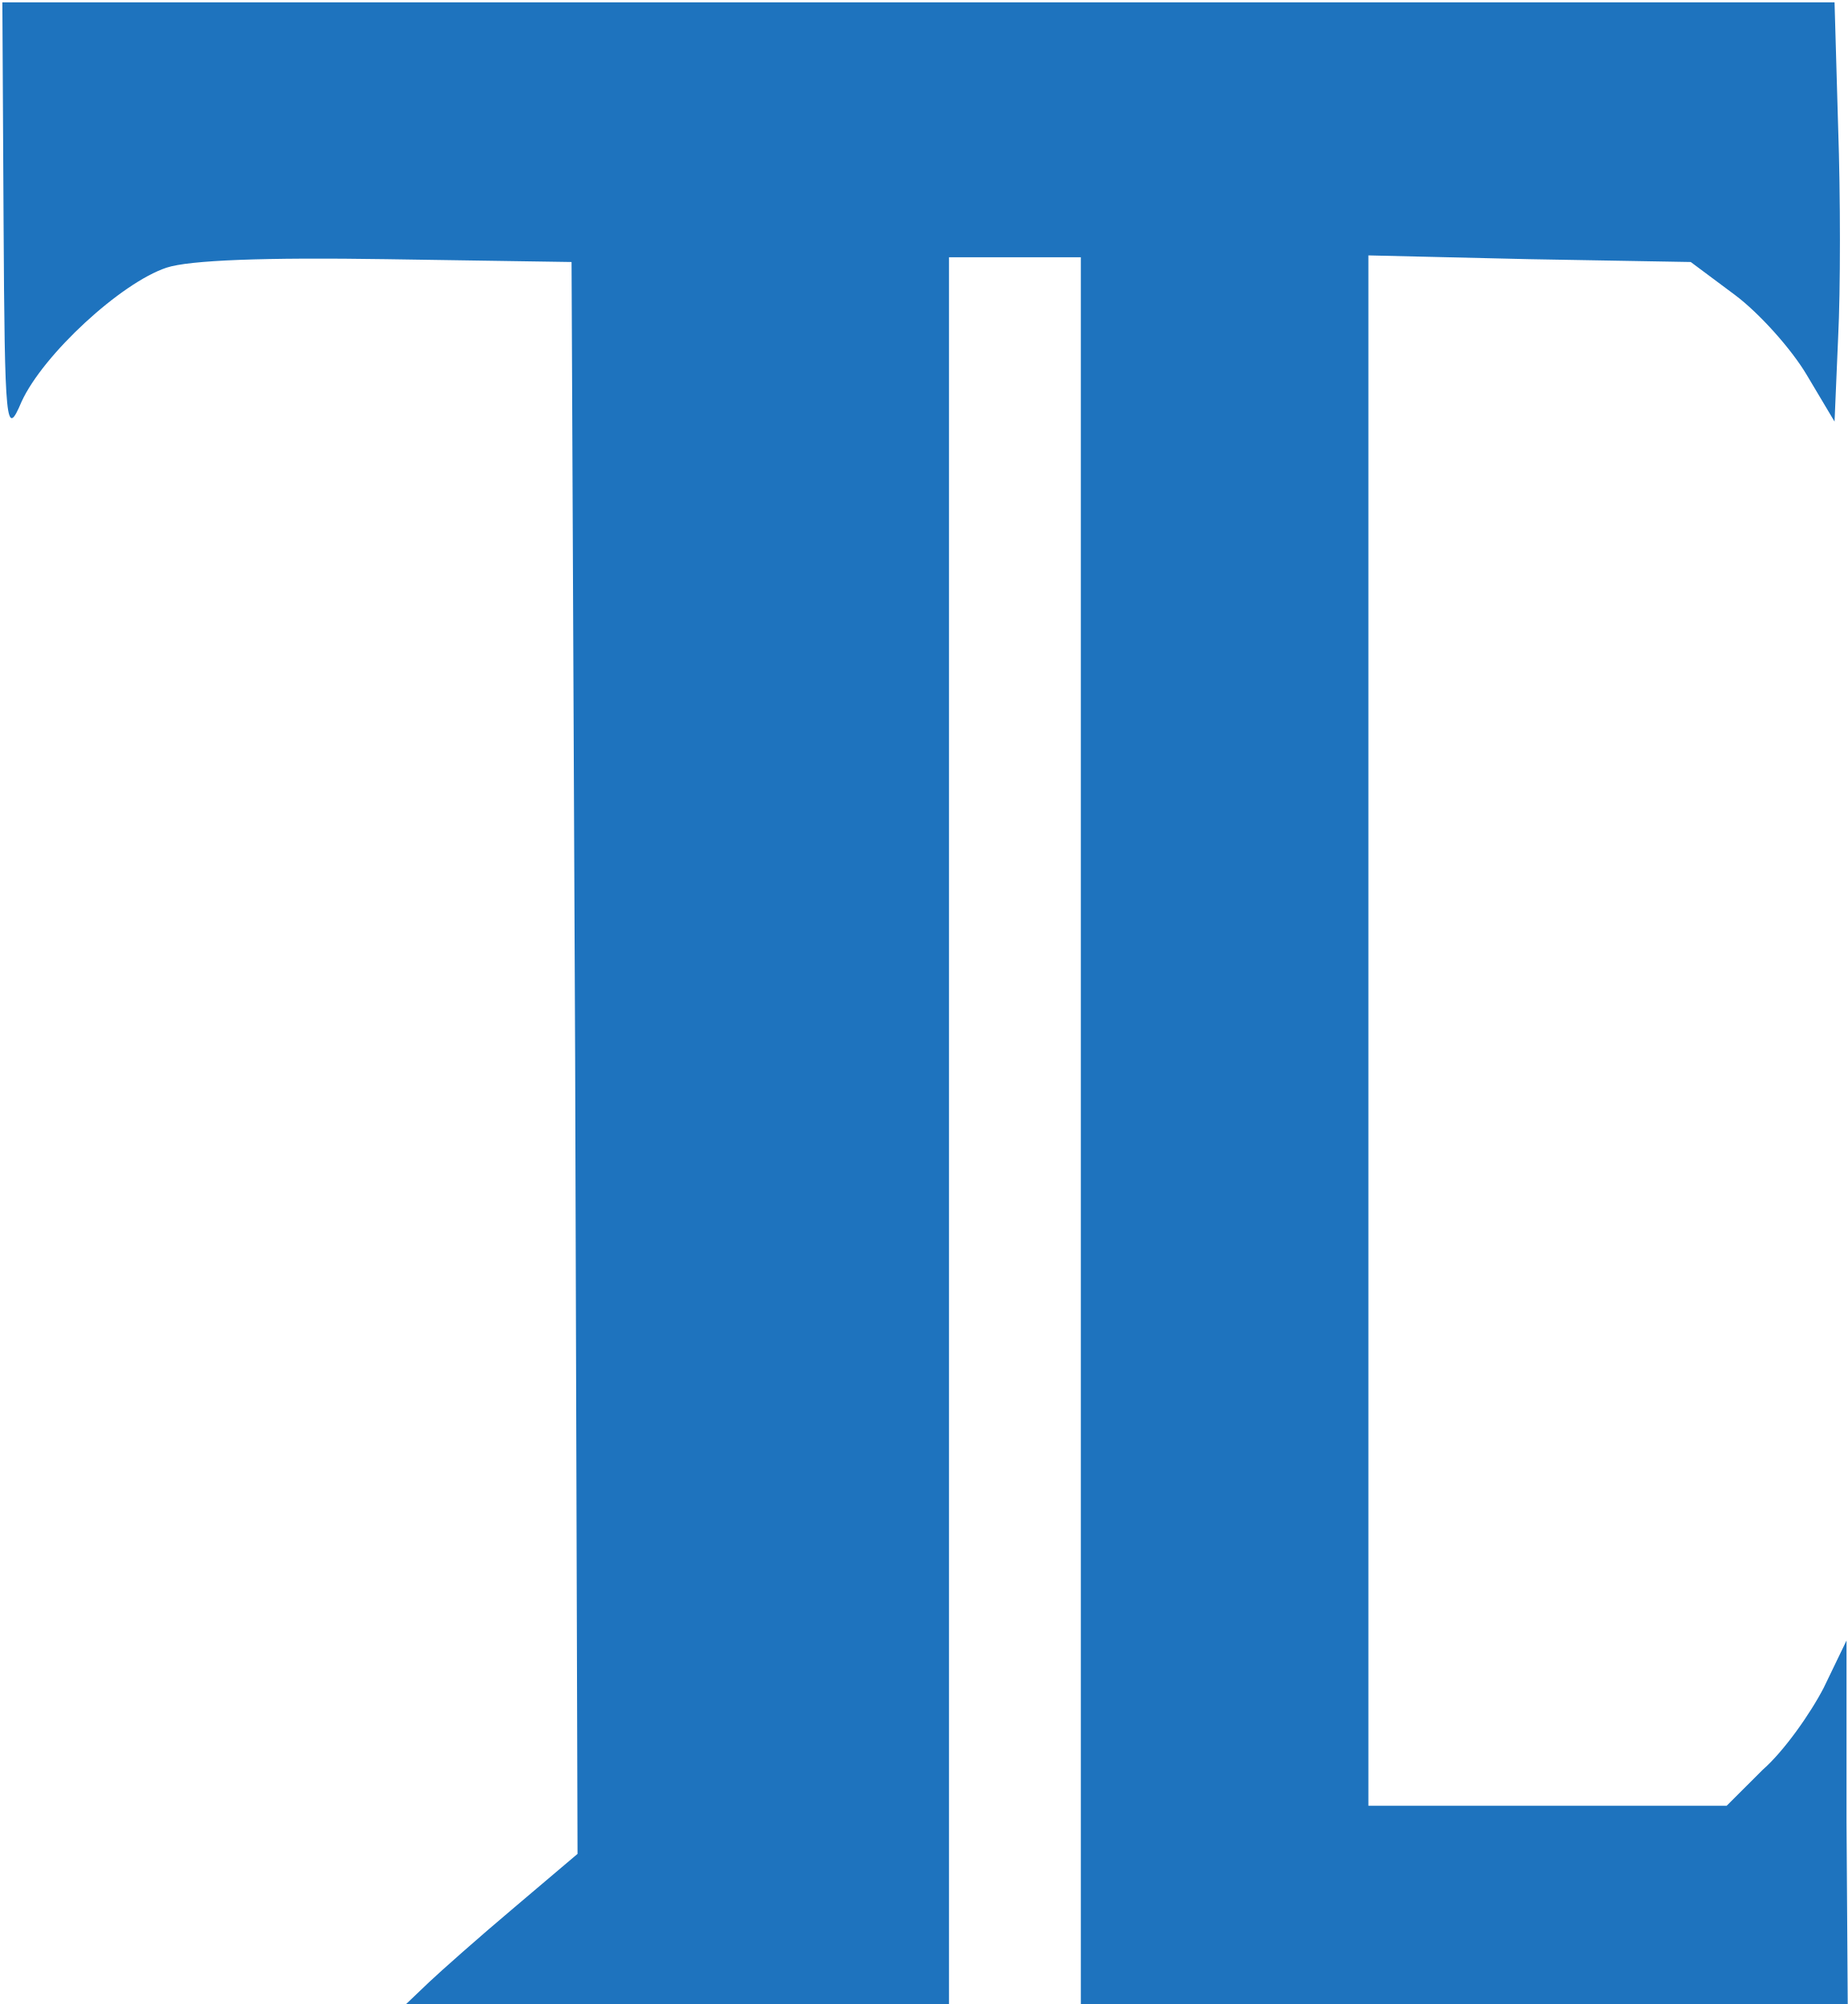
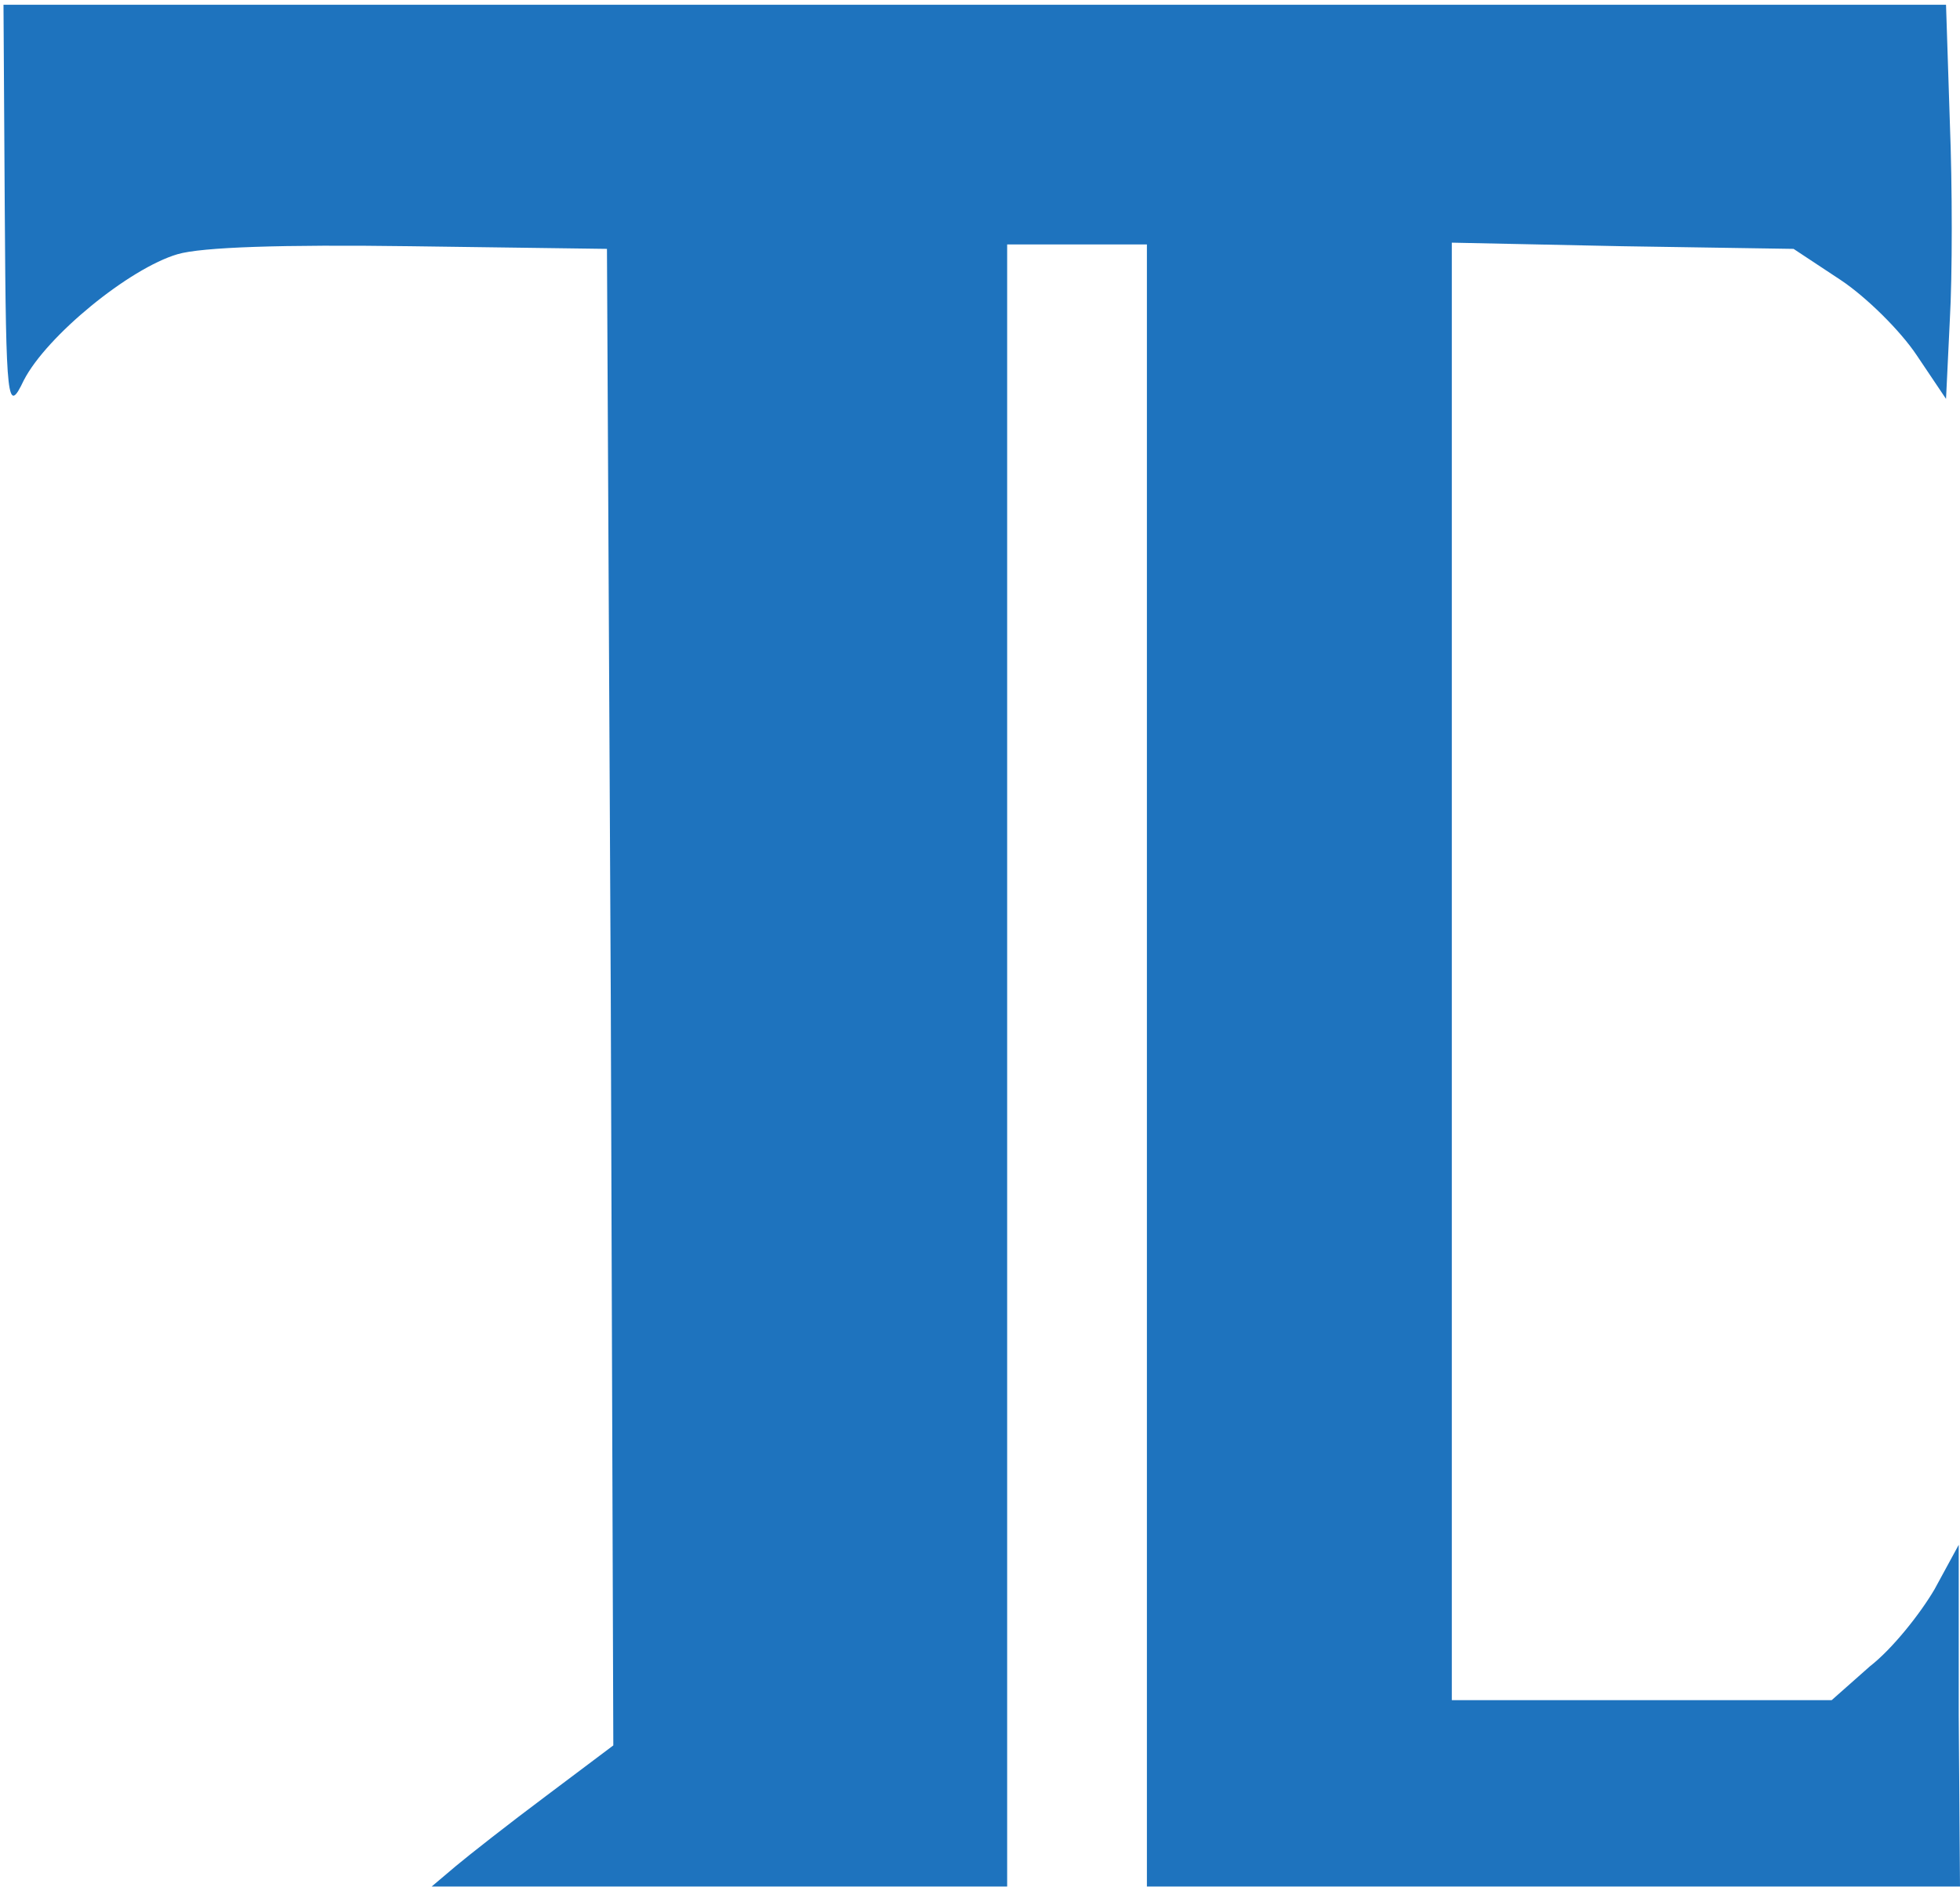
- <svg xmlns="http://www.w3.org/2000/svg" width="261" height="283" viewBox="0 0 261 283" fill="none">
-   <path d="M0.503 31.267C0.672 60.333 0.841 61.933 3.042 56.733C6.088 50.067 17.09 39.933 23.523 37.8C26.739 36.733 37.402 36.333 54.498 36.6L80.734 37L81.242 149.4L81.58 261.8L72.609 269.4C67.701 273.533 62.284 278.333 60.591 279.933L57.375 283H95.629H134.052V159.667V36.333H143.361H152.671V159.667V283H206.836H261L260.831 257.267V231.667L257.615 238.333C255.753 241.933 252.029 247.267 248.982 249.933L243.904 255H218.515H193.294V145.533V36.067L215.976 36.6L238.826 37L245.089 41.667C248.474 44.2 253.045 49.267 255.245 53L259.138 59.533L259.646 47.667C259.984 41 259.984 27.667 259.646 17.933L259.138 0.333H129.651H0.333L0.503 31.267Z" fill="#1E73BE" />
+ <svg xmlns="http://www.w3.org/2000/svg" width="187" height="180" viewBox="0 0 187 180" fill="none">
+   <path d="M0.455 20.104C0.576 38.567 0.697 39.583 2.273 36.28C4.455 32.046 12.333 25.609 16.939 24.254C19.242 23.577 26.879 23.323 39.121 23.492L57.909 23.746L58.273 95.14L58.515 166.534L52.091 171.362C48.576 173.987 44.697 177.036 43.485 178.052L41.182 180H68.576H96.091V101.661V23.323H102.758H109.424V101.661V180H148.212H187L186.879 163.655V147.394L184.576 151.629C183.242 153.915 180.576 157.303 178.394 158.997L174.758 162.215H156.576H138.515V92.684V23.153L154.758 23.492L171.121 23.746L175.606 26.71C178.03 28.319 181.303 31.538 182.879 33.909L185.667 38.059L186.03 30.521C186.273 26.287 186.273 17.818 186.03 11.635L185.667 0.456H92.939H0.333L0.455 20.104Z" fill="#1E73BE" />
</svg>
